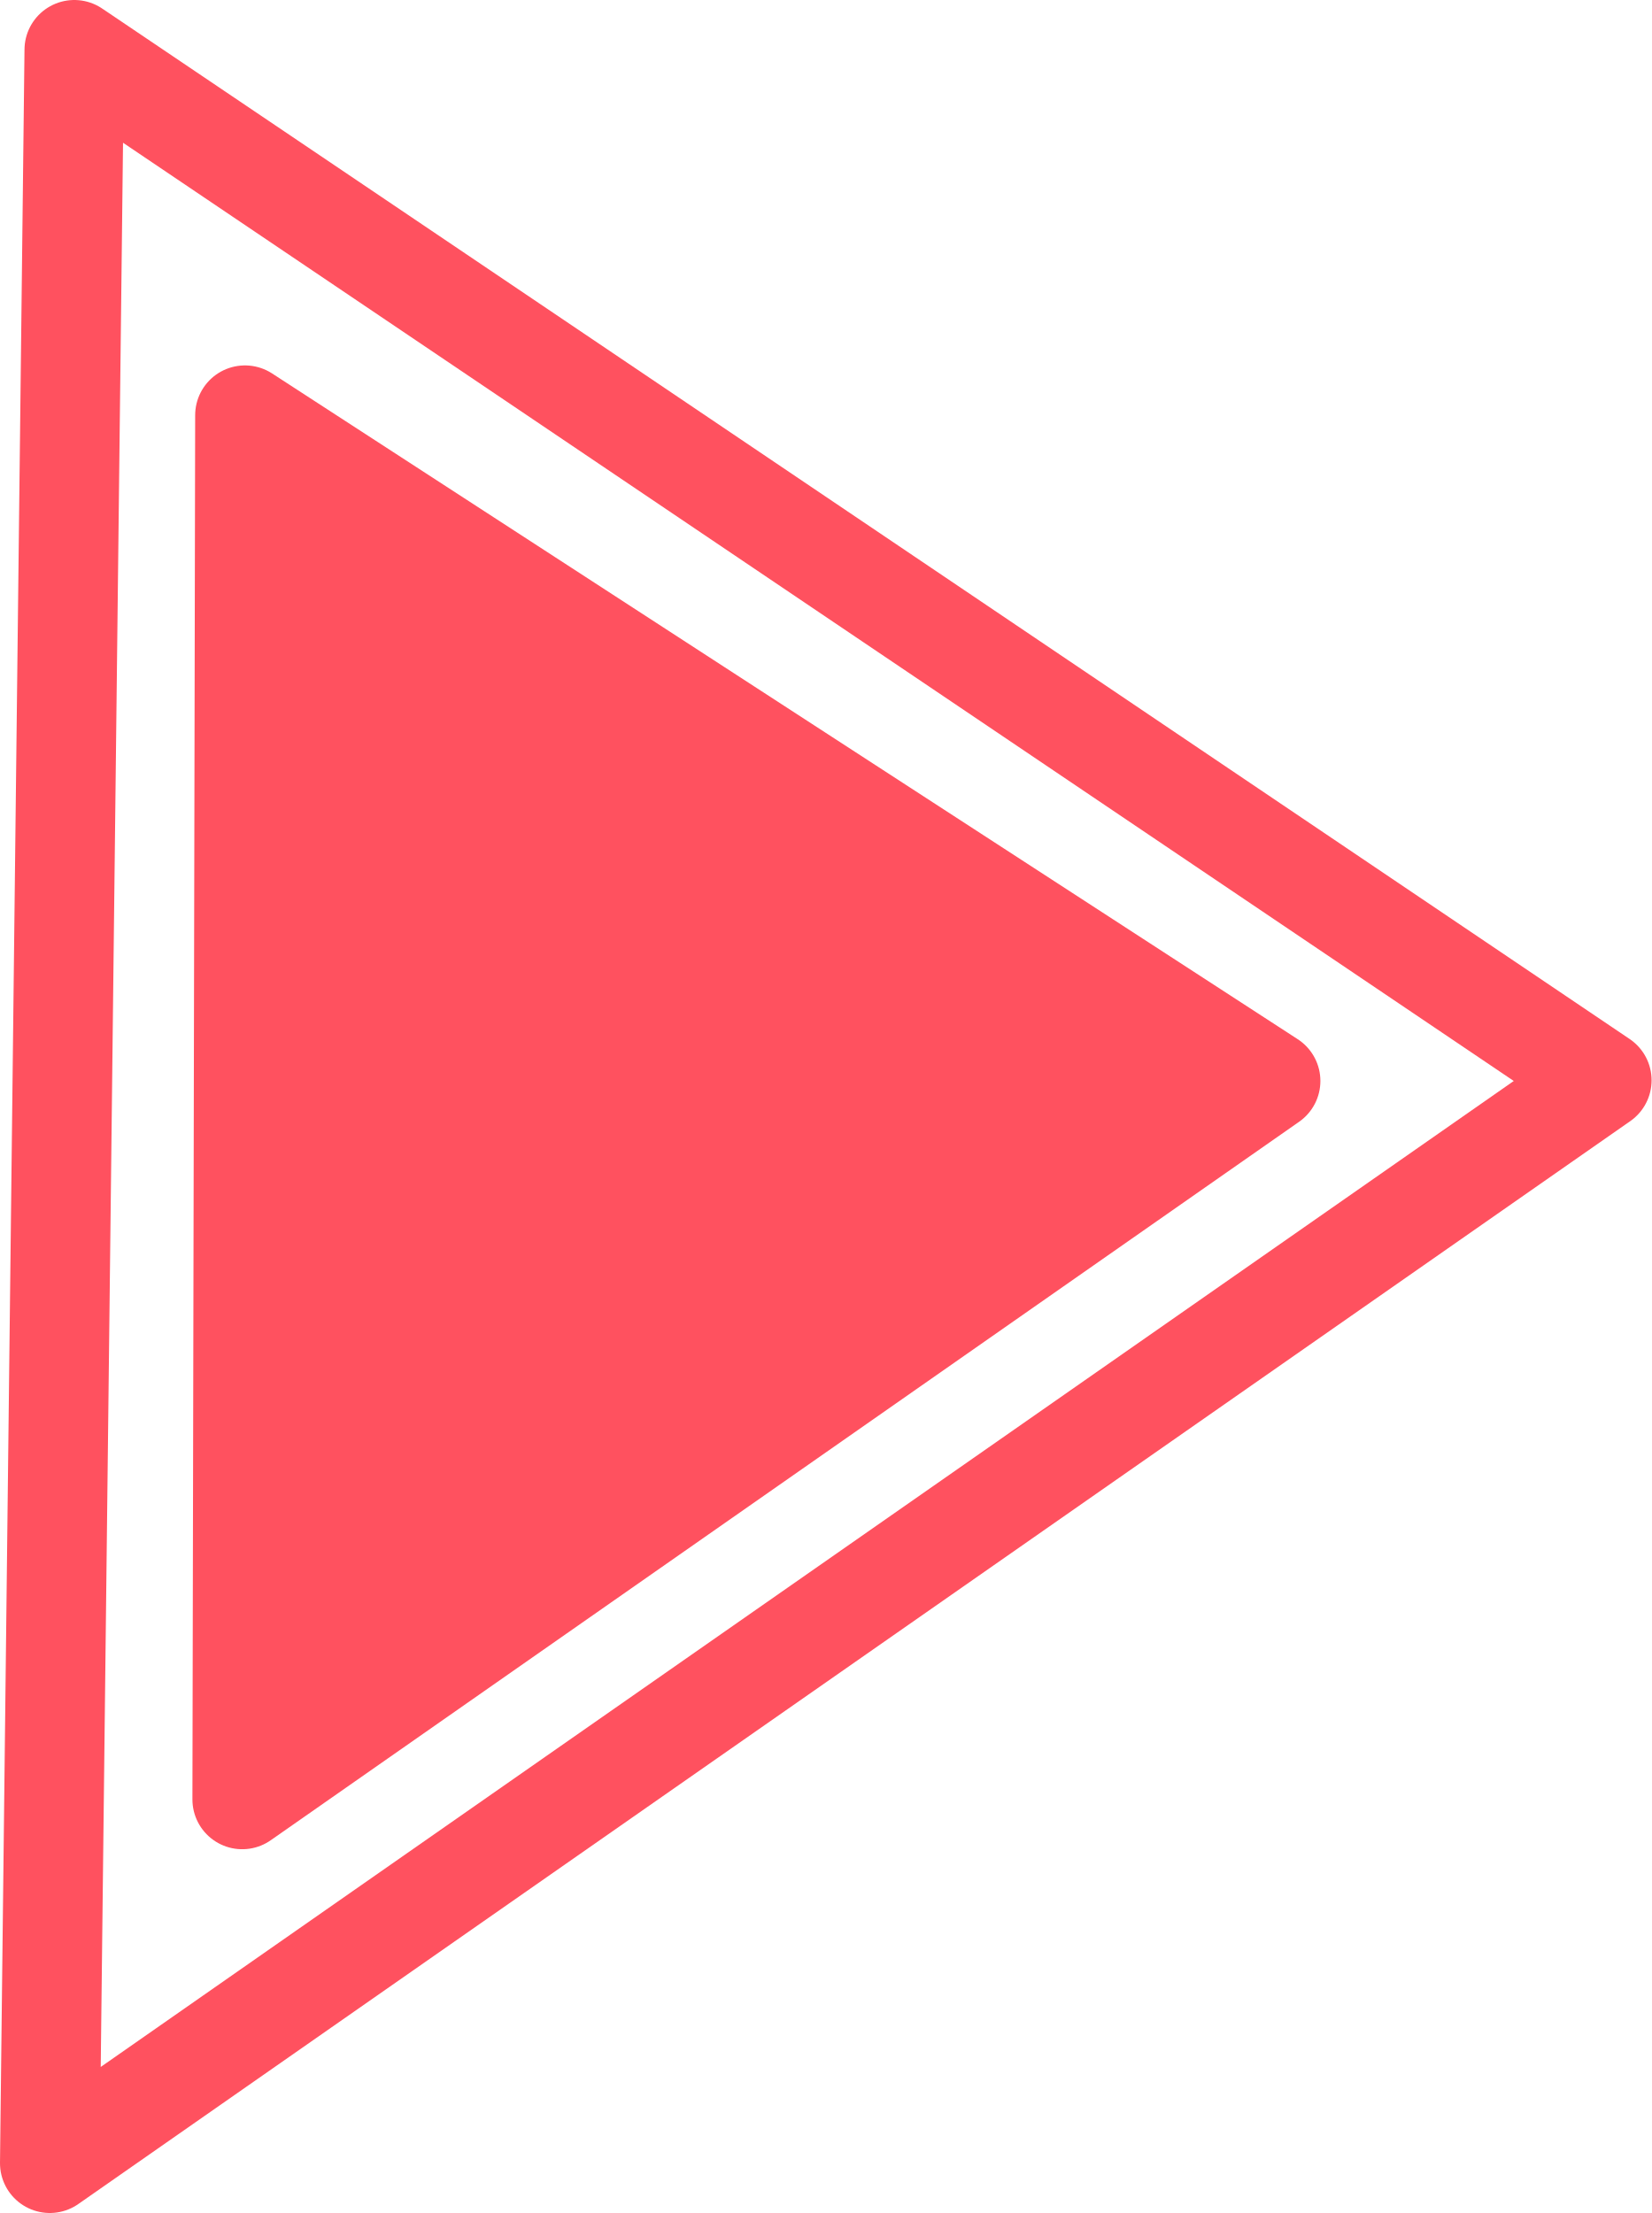
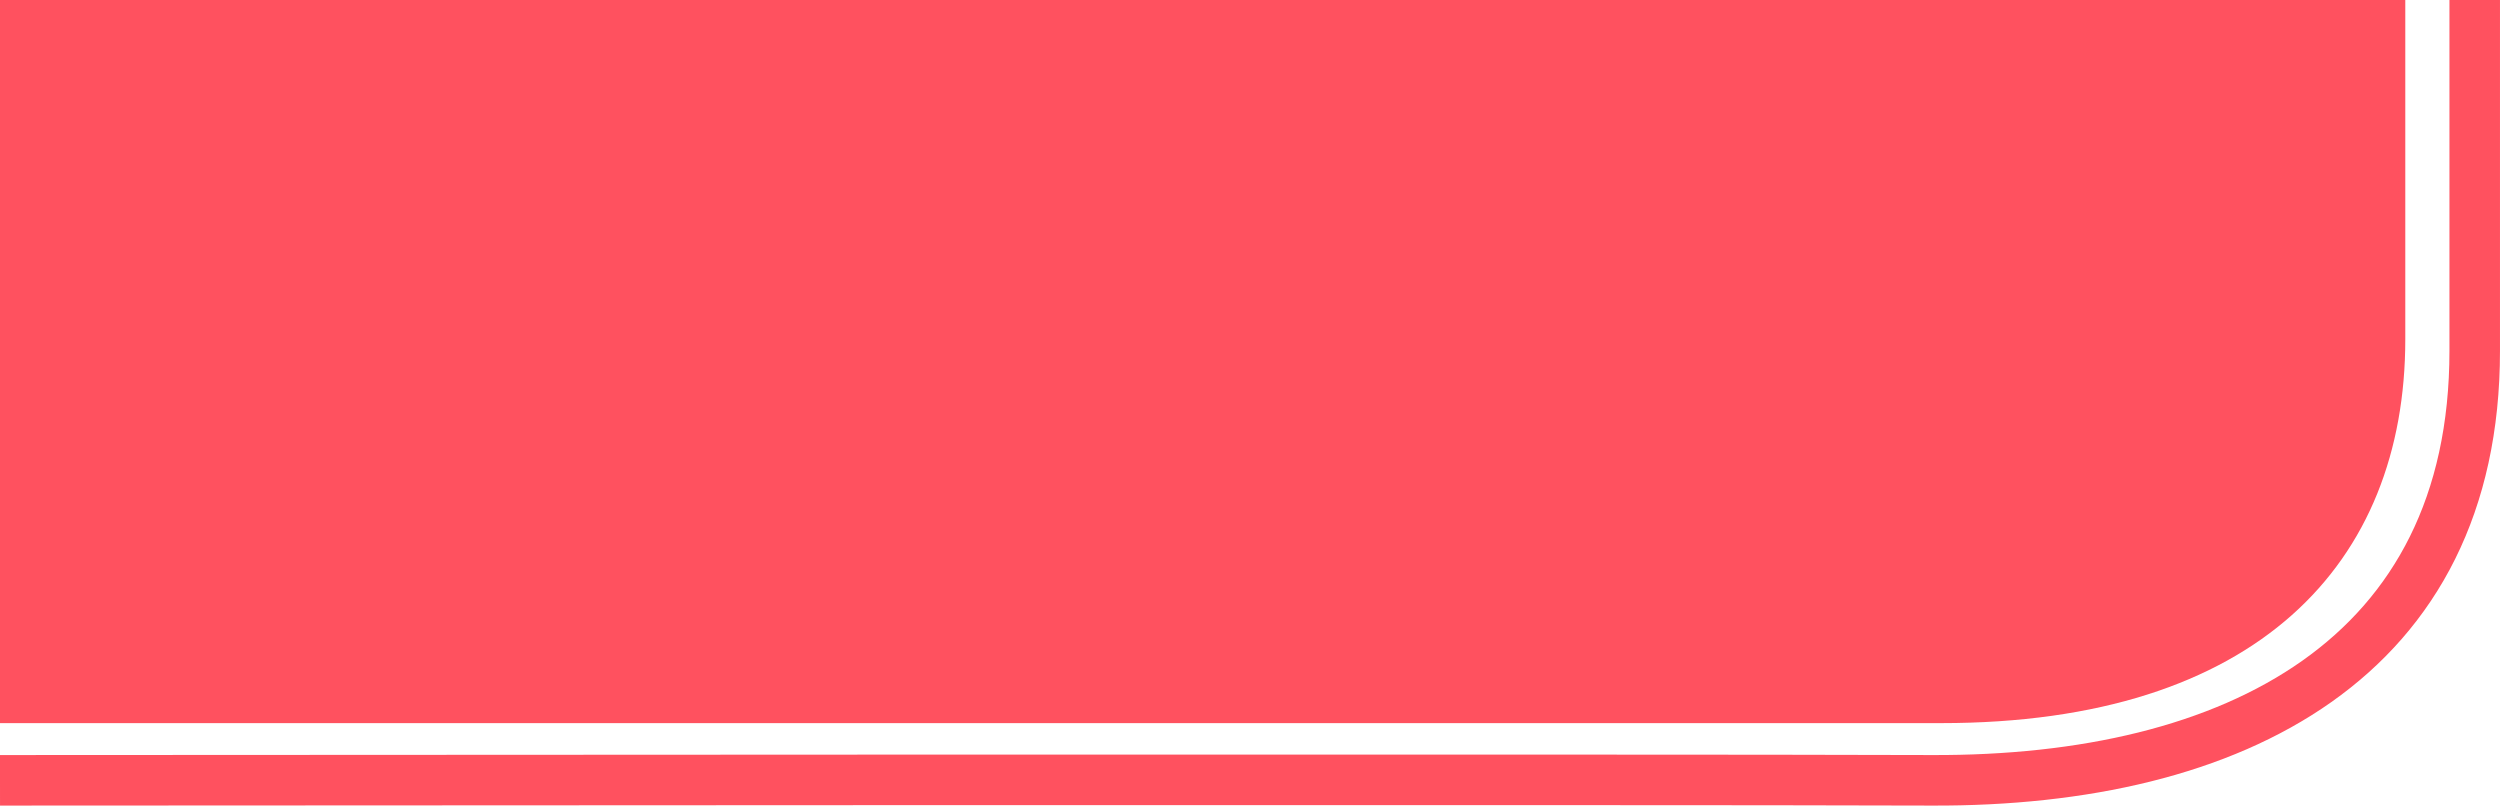
- <svg xmlns="http://www.w3.org/2000/svg" viewBox="0 0 613.52 822.18">
+ <svg xmlns="http://www.w3.org/2000/svg" viewBox="0 0 1682.01 542">
  <defs>
-     <style>.cls-1{fill:#ff515f;}.cls-1,.cls-2{stroke:#ff515f;stroke-linecap:round;stroke-linejoin:round;stroke-width:37px;}.cls-2{fill:none;}</style>
+     <style>.cls-1{fill:#ff515f;}.cls-2{fill:none;stroke:#ff515f;stroke-linejoin:round;stroke-width:34px;}</style>
  </defs>
  <g id="Layer_2" data-name="Layer 2">
    <g id="Layer_1-2" data-name="Layer 1">
-       <polygon class="cls-1" points="91 154.26 89.98 668.53 471.99 401.6 91 154.26" />
-       <polygon class="cls-2" points="27.6 18.5 18.5 803.68 595.02 401.35 27.6 18.5" />
+       <path class="cls-1" d="M0,0V486.52H1306.1c212.73,0,312.19-107.74,312.19-258.22V0Z" />
+       <path class="cls-2" d="M0,525s1121.19-.75,1299.72,0c203.88.86,365.28-82.08,365.28-289V0" />
    </g>
  </g>
</svg>
